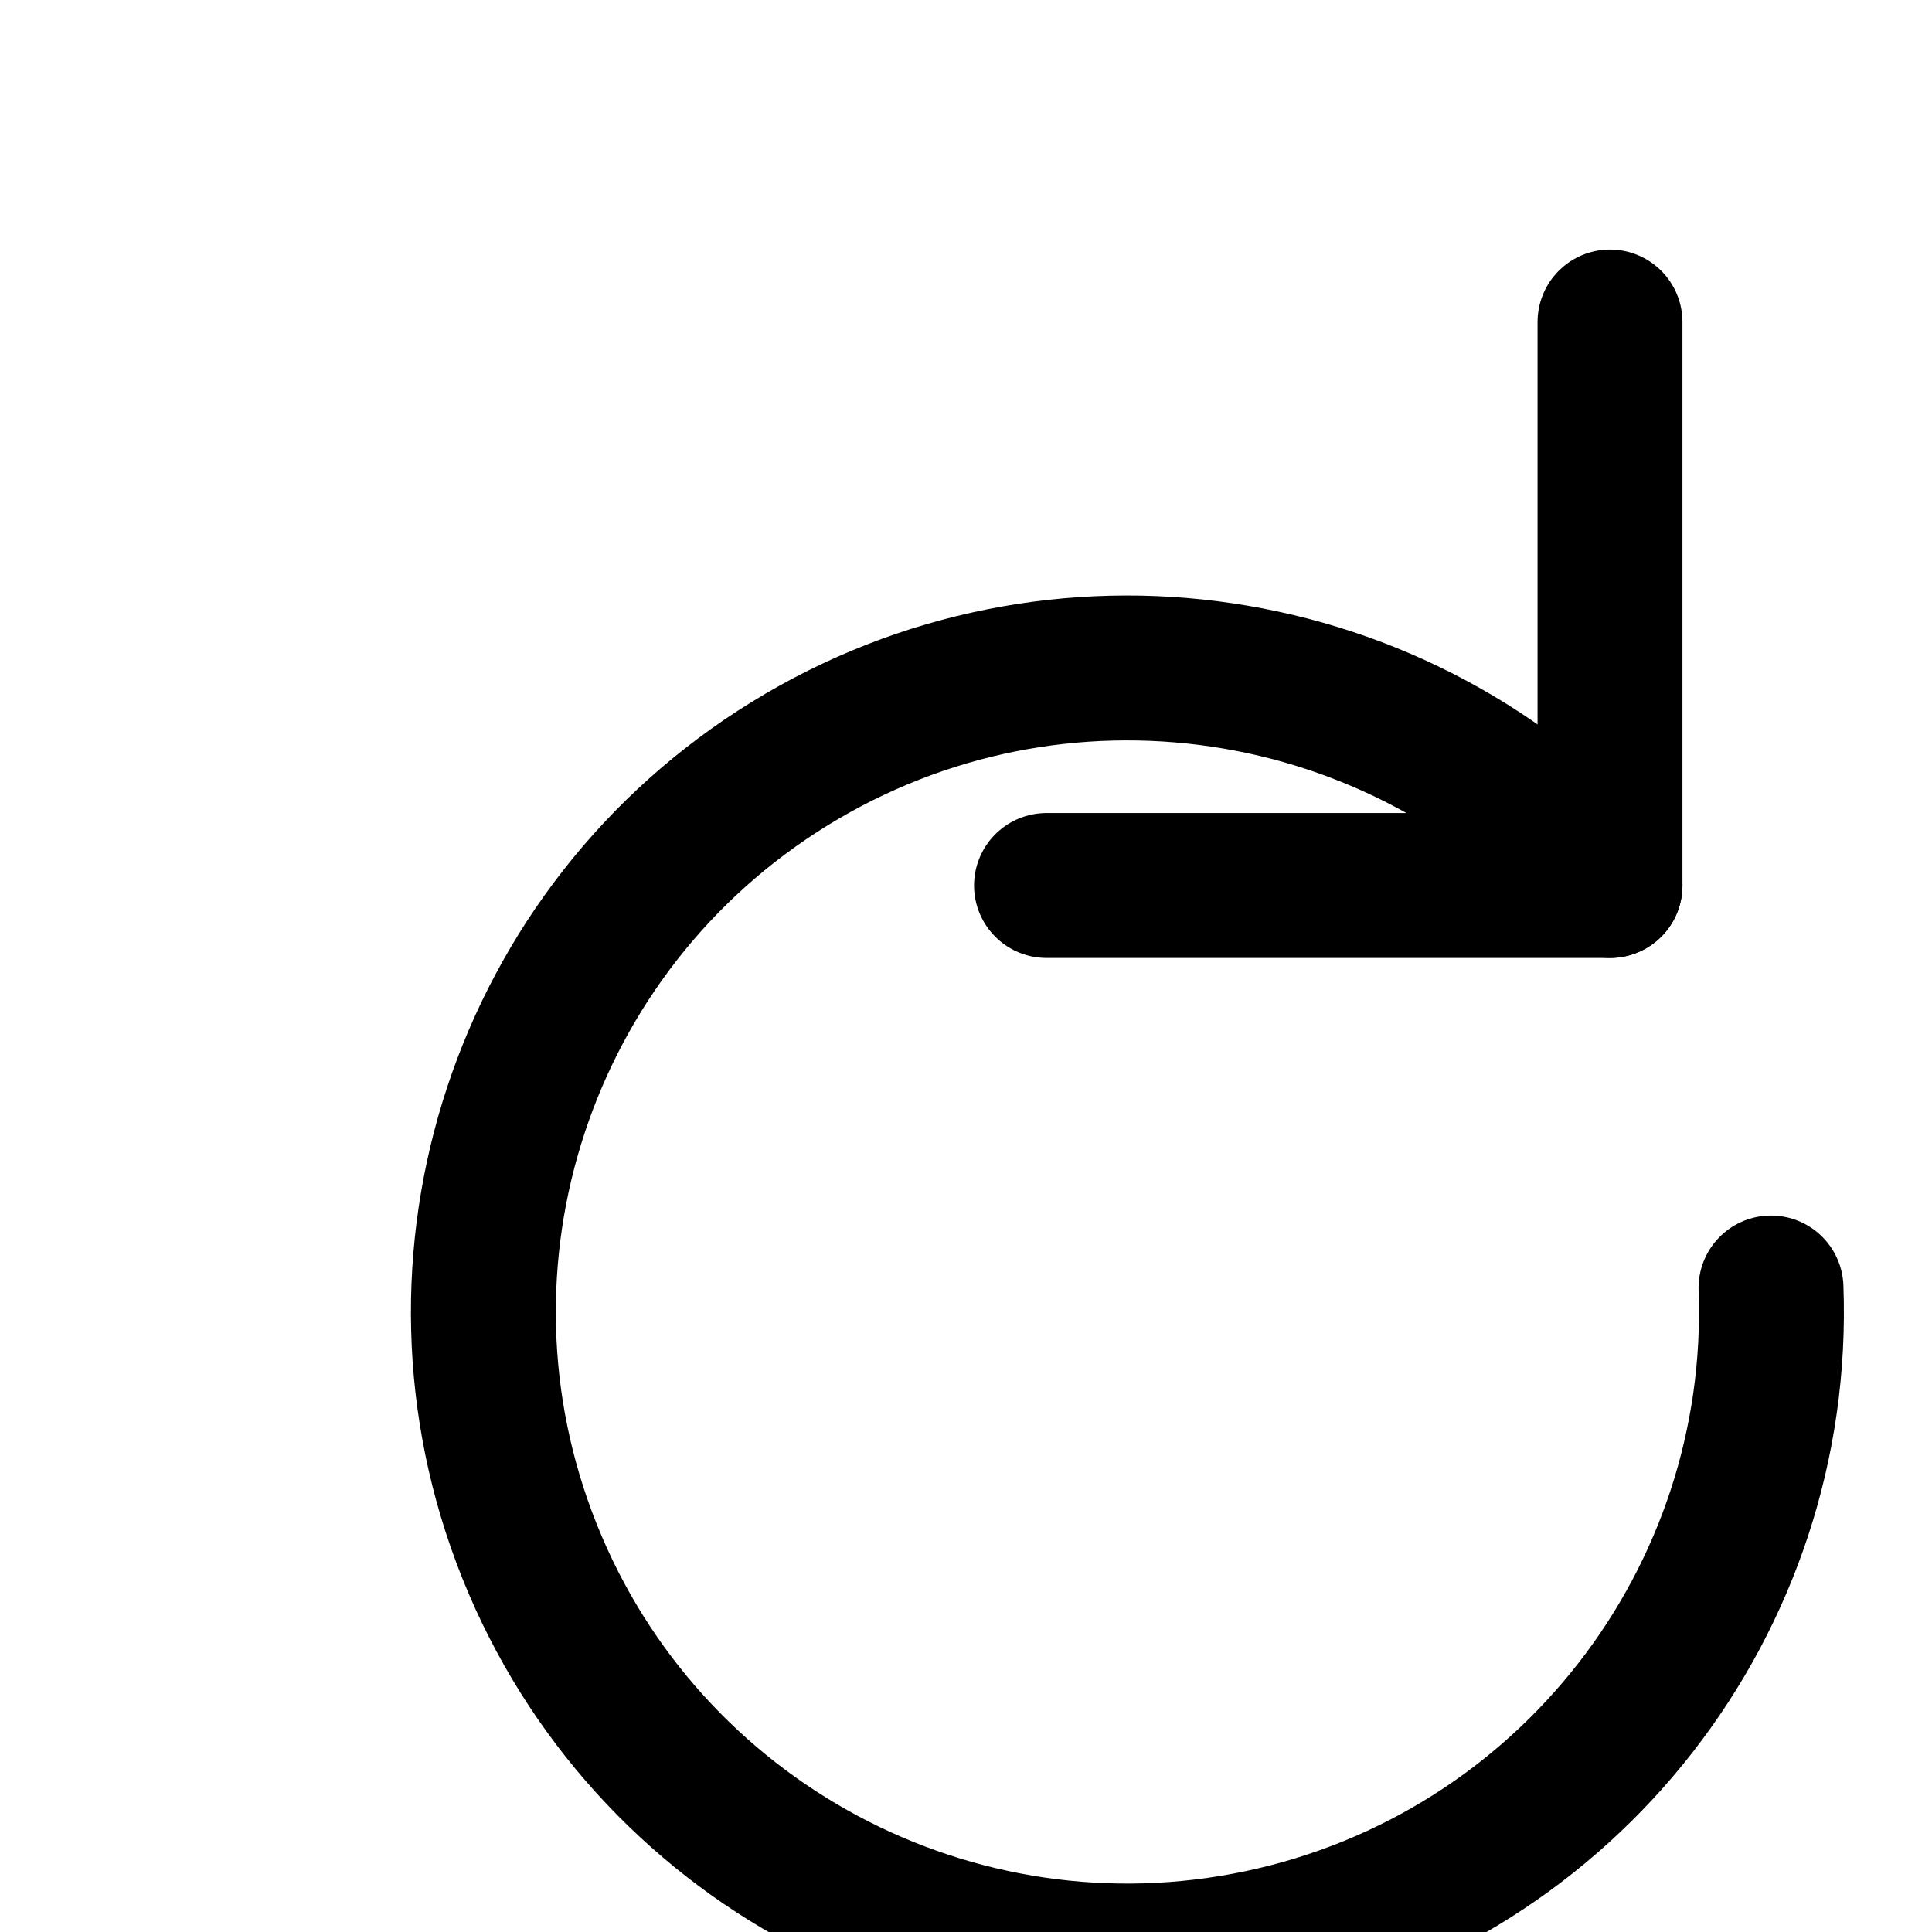
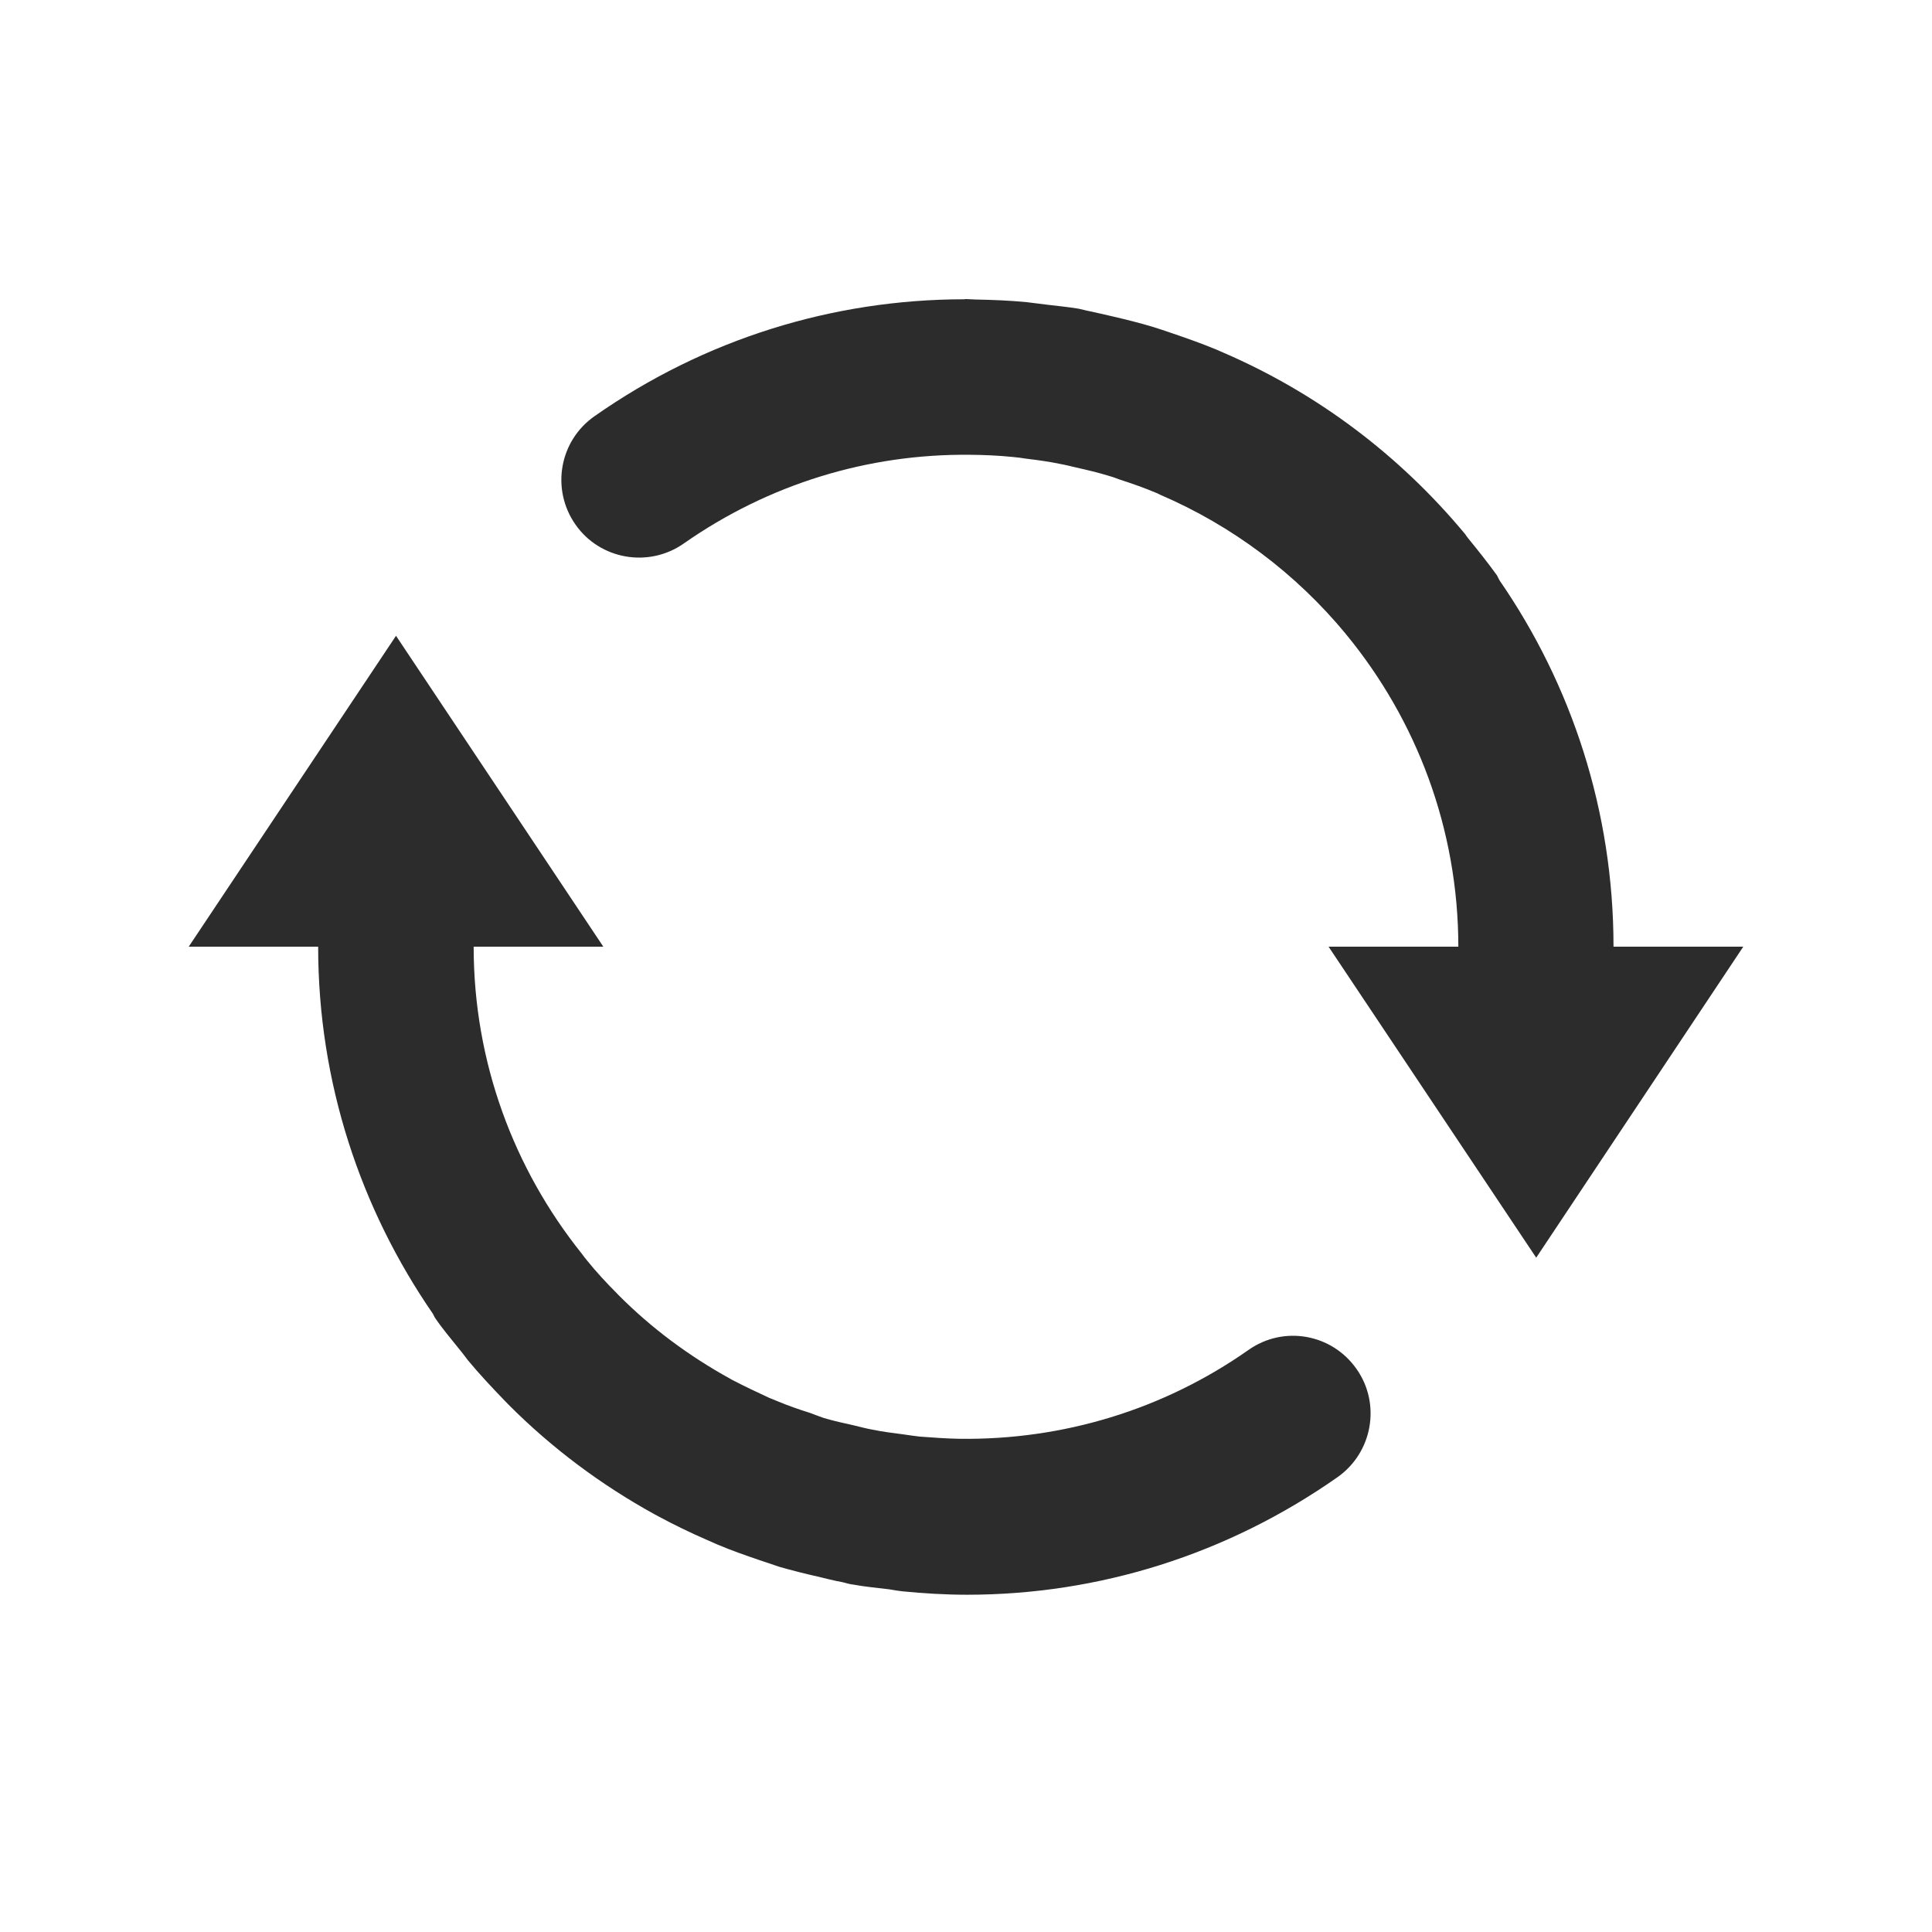
- <svg xmlns="http://www.w3.org/2000/svg" viewBox="0 0 24 24" fill="none" stroke="currentColor" stroke-width="1.8" stroke-linecap="round" stroke-linejoin="round">
-   <path d="M20 11a8 8 0 1 0 2 5" />
-   <path d="M20 4v7h-7" />
+ <svg xmlns="http://www.w3.org/2000/svg" t="1785243621887" class="icon" viewBox="0 0 1024 1024" version="1.1" p-id="28093" width="256" height="256">
+   <path d="M661.679 715.532c-45.365 31.847-98.578 47.706-152.838 47.066-7.203-0.119-14.282-0.649-21.365-1.171-2.868-0.293-5.739-0.769-8.607-1.171-5.62-0.704-11.062-1.408-16.504-2.524-3.338-0.585-6.677-1.518-9.896-2.277-5.323-1.171-10.591-2.341-15.805-3.869-2.456-0.933-4.797-1.691-7.258-2.688-6.027-1.875-12-3.979-17.734-6.384-1.29-0.586-2.575-1.052-3.864-1.573-6.731-3.11-13.404-6.266-19.902-9.659-0.233-0.183-0.585-0.292-0.818-0.475-21.892-12.056-41.853-26.863-59.414-44.543-0.292-0.292-0.526-0.64-0.878-0.933-5.447-5.451-10.655-11.067-15.572-17.158-0.997-1.226-1.989-2.451-3.045-3.915-35.647-44.605-57.13-101.093-57.13-162.499h68.723L209.896 336.981 100.025 501.759h68.604c0 72.17 22.596 139.139 60.82 194.575 0.469 0.814 0.761 1.692 1.287 2.396 3.922 5.734 8.371 10.948 12.585 16.216 1.64 1.93 3.043 3.924 4.742 6.092 6.204 7.49 12.938 14.634 19.724 21.658 0.704 0.695 1.29 1.28 1.875 1.93 23.002 23.058 48.937 42.375 77.208 57.95 0.764 0.412 1.404 0.76 2.282 1.226 8.14 4.391 16.509 8.434 24.937 12.119 2.168 0.933 4.217 1.875 6.265 2.753 7.317 3.101 14.749 5.68 22.244 8.25a544.847 544.847 0 0 0 10.651 3.576 360.468 360.468 0 0 0 20.021 5.085c4.509 1.062 8.84 2.232 13.463 3.046 1.875 0.467 3.631 1.052 5.501 1.235 6.439 1.17 12.818 1.756 19.143 2.515 2.341 0.412 4.624 0.814 6.905 1.052 11.474 1.116 22.889 1.812 34.303 1.812 69.717 0 137.852-21.302 196.269-62.277 18.617-13.052 23.181-38.807 10.188-57.31-13.113-18.788-38.75-23.297-57.363-10.126m193.516-213.773c0-71.999-22.299-138.908-60.347-194.046-0.586-0.938-0.938-1.935-1.409-2.753-4.916-6.791-9.951-13.111-15.16-19.491a24.31 24.31 0 0 1-1.696-2.341c-35.003-42.146-78.73-74.869-128.193-96.234-1.464-0.585-2.693-1.228-4.157-1.813-7.962-3.279-16.038-6.089-24.292-8.899-2.808-0.936-5.794-1.989-8.721-2.868-7.144-2.165-14.282-3.921-21.54-5.62-4.042-0.878-8.14-1.93-12.178-2.751-1.989-0.35-3.805-0.935-5.913-1.347-5.442-0.878-10.77-1.404-16.212-2.049-3.805-0.409-7.436-0.995-11.24-1.404-9.133-0.878-18.206-1.23-27.279-1.404-1.637 0-3.274-0.236-4.916-0.236-0.292 0-0.585 0.06-0.878 0.117-69.658 0.06-137.674 21.073-195.976 61.991-18.617 12.995-23.181 38.691-10.07 57.422 12.938 18.558 38.752 23.122 57.425 10.011 45.013-31.49 97.581-47.533 151.489-47.002 7.729 0.055 15.457 0.407 22.948 1.171 2.341 0.173 4.563 0.526 6.905 0.878 6.206 0.759 12.352 1.578 18.438 2.867 2.635 0.466 5.328 1.171 7.848 1.756 6.027 1.344 11.881 2.748 17.675 4.504 1.935 0.53 3.69 1.17 5.447 1.875 6.731 2.167 13.284 4.45 19.609 7.143 0.699 0.174 1.345 0.7 1.989 0.933 38.455 16.509 72.113 41.913 98.454 73.755 0.06 0.119 0.179 0.352 0.412 0.531 36.996 45.072 59.24 102.611 59.295 165.304h-68.779L814.22 666.6l109.755-164.84h-68.78z" fill="#2c2c2c" p-id="28094" />
</svg>
